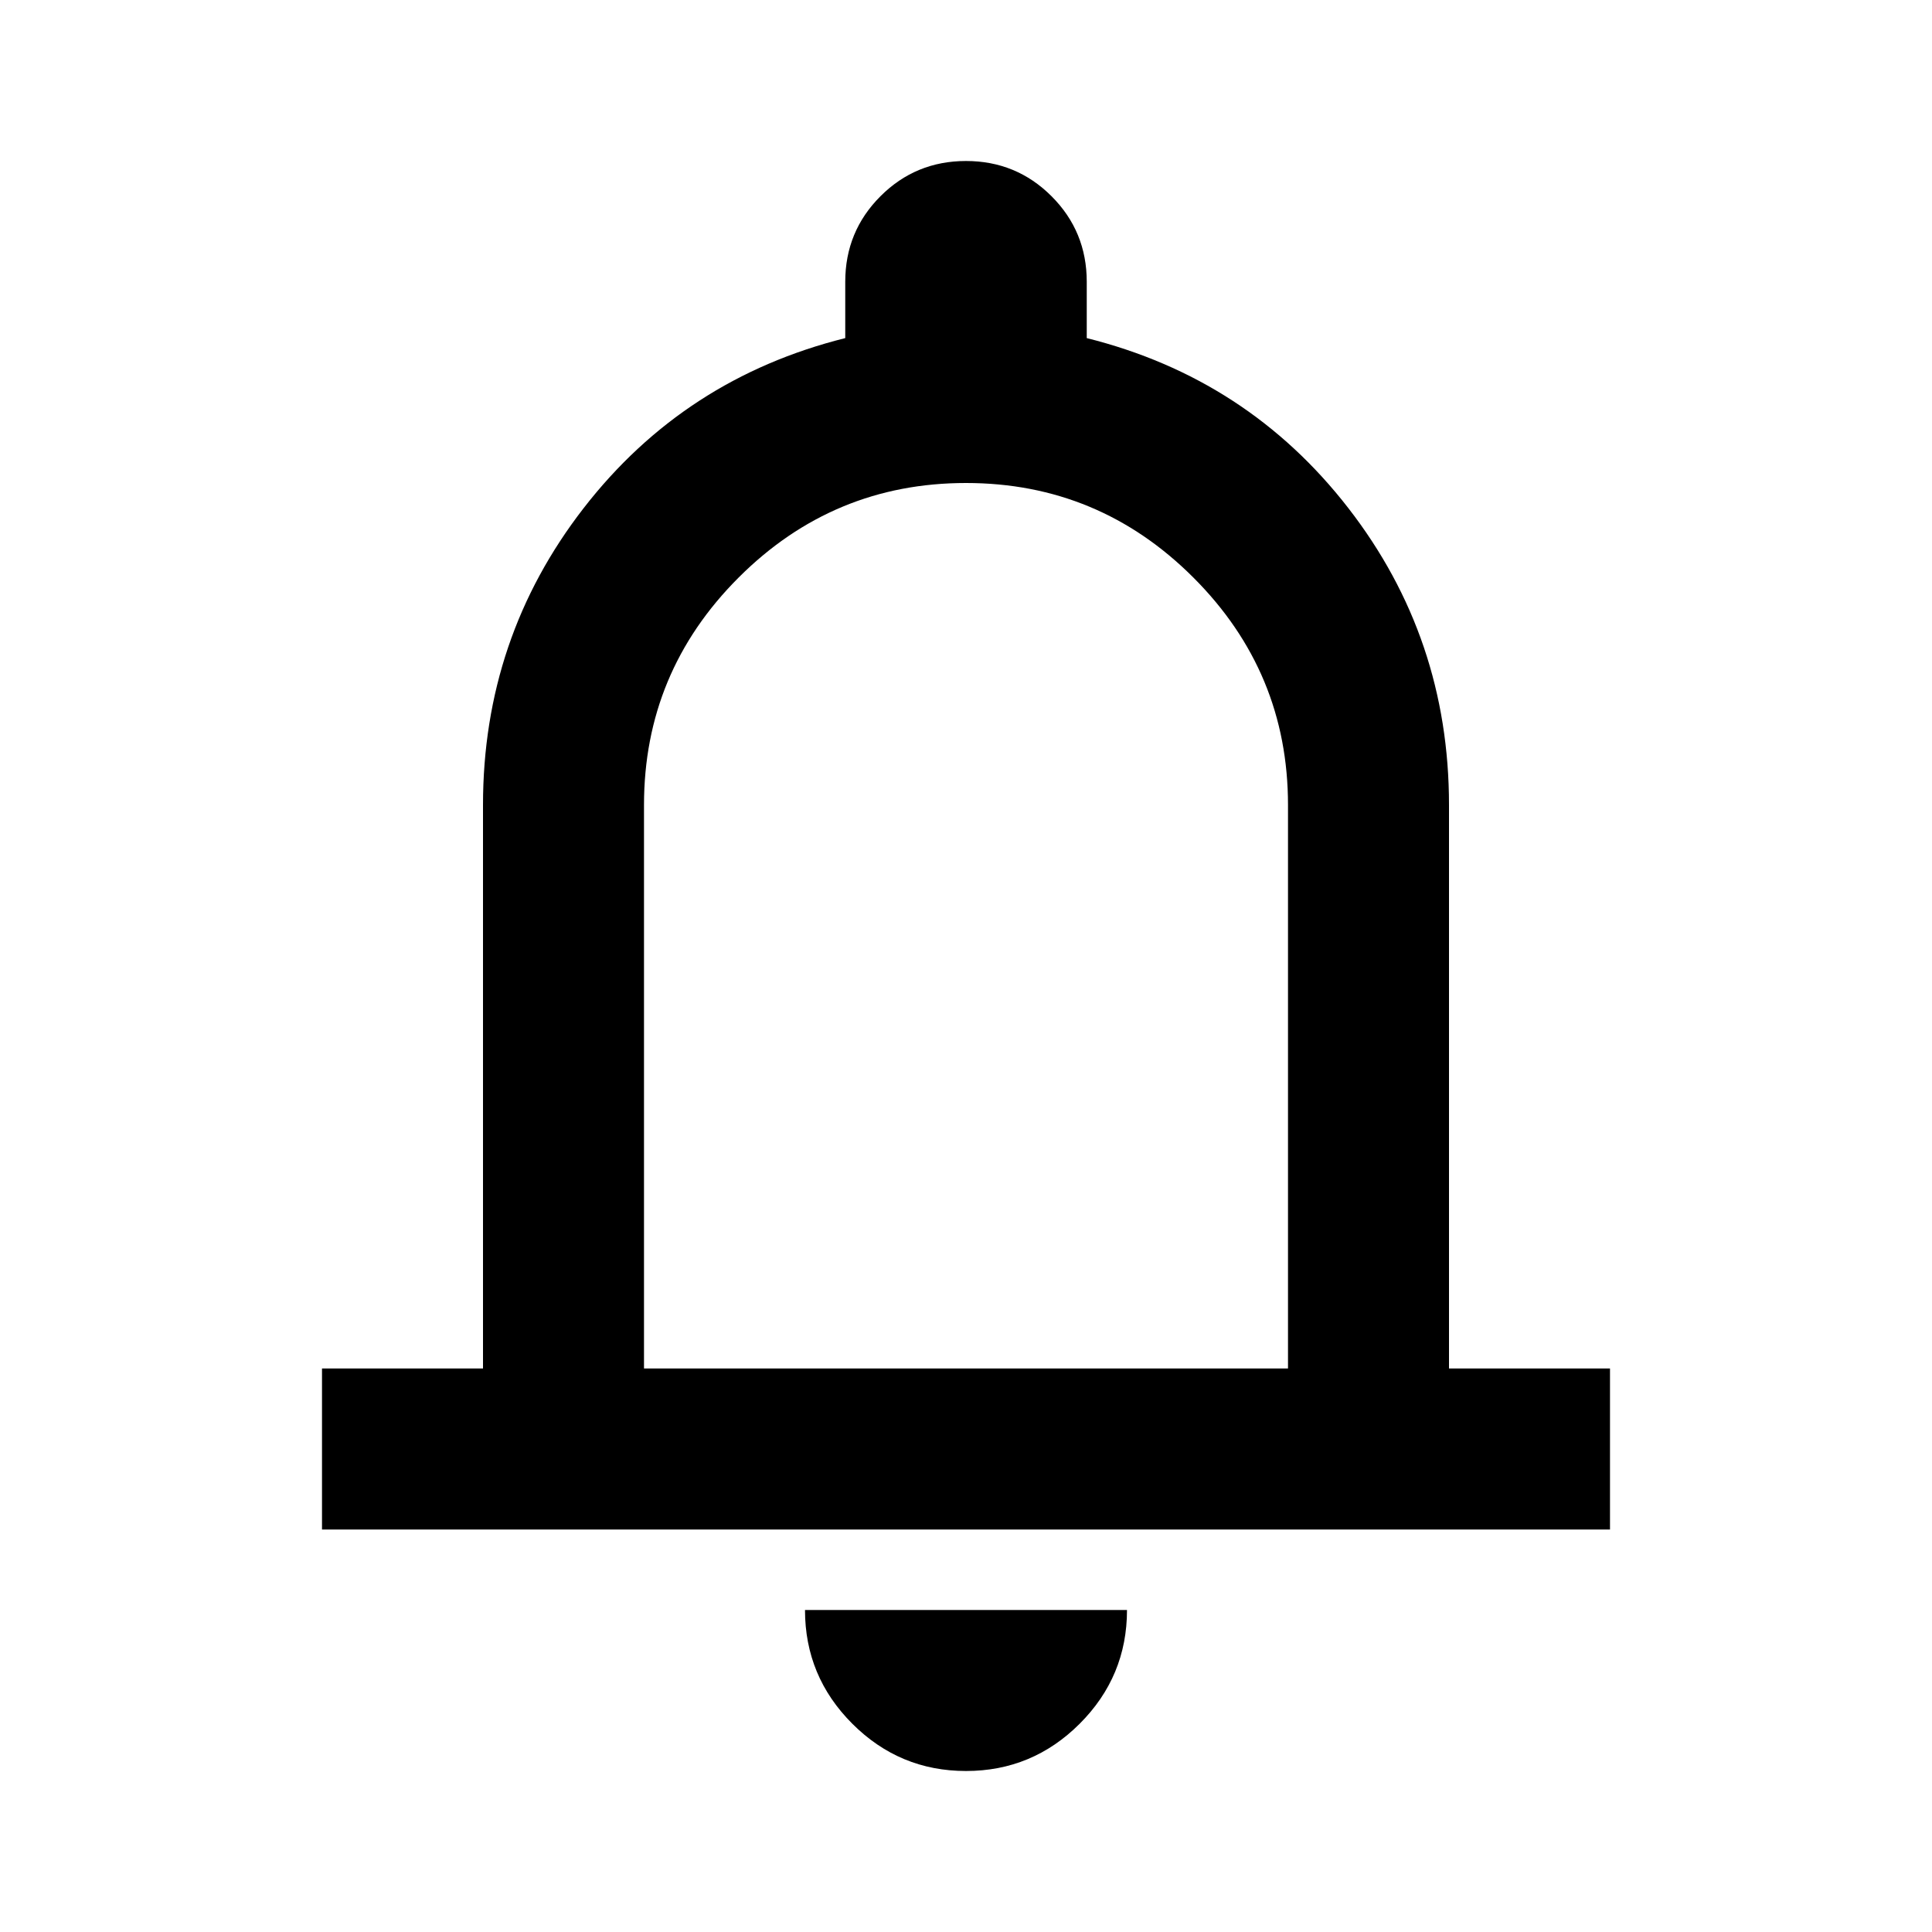
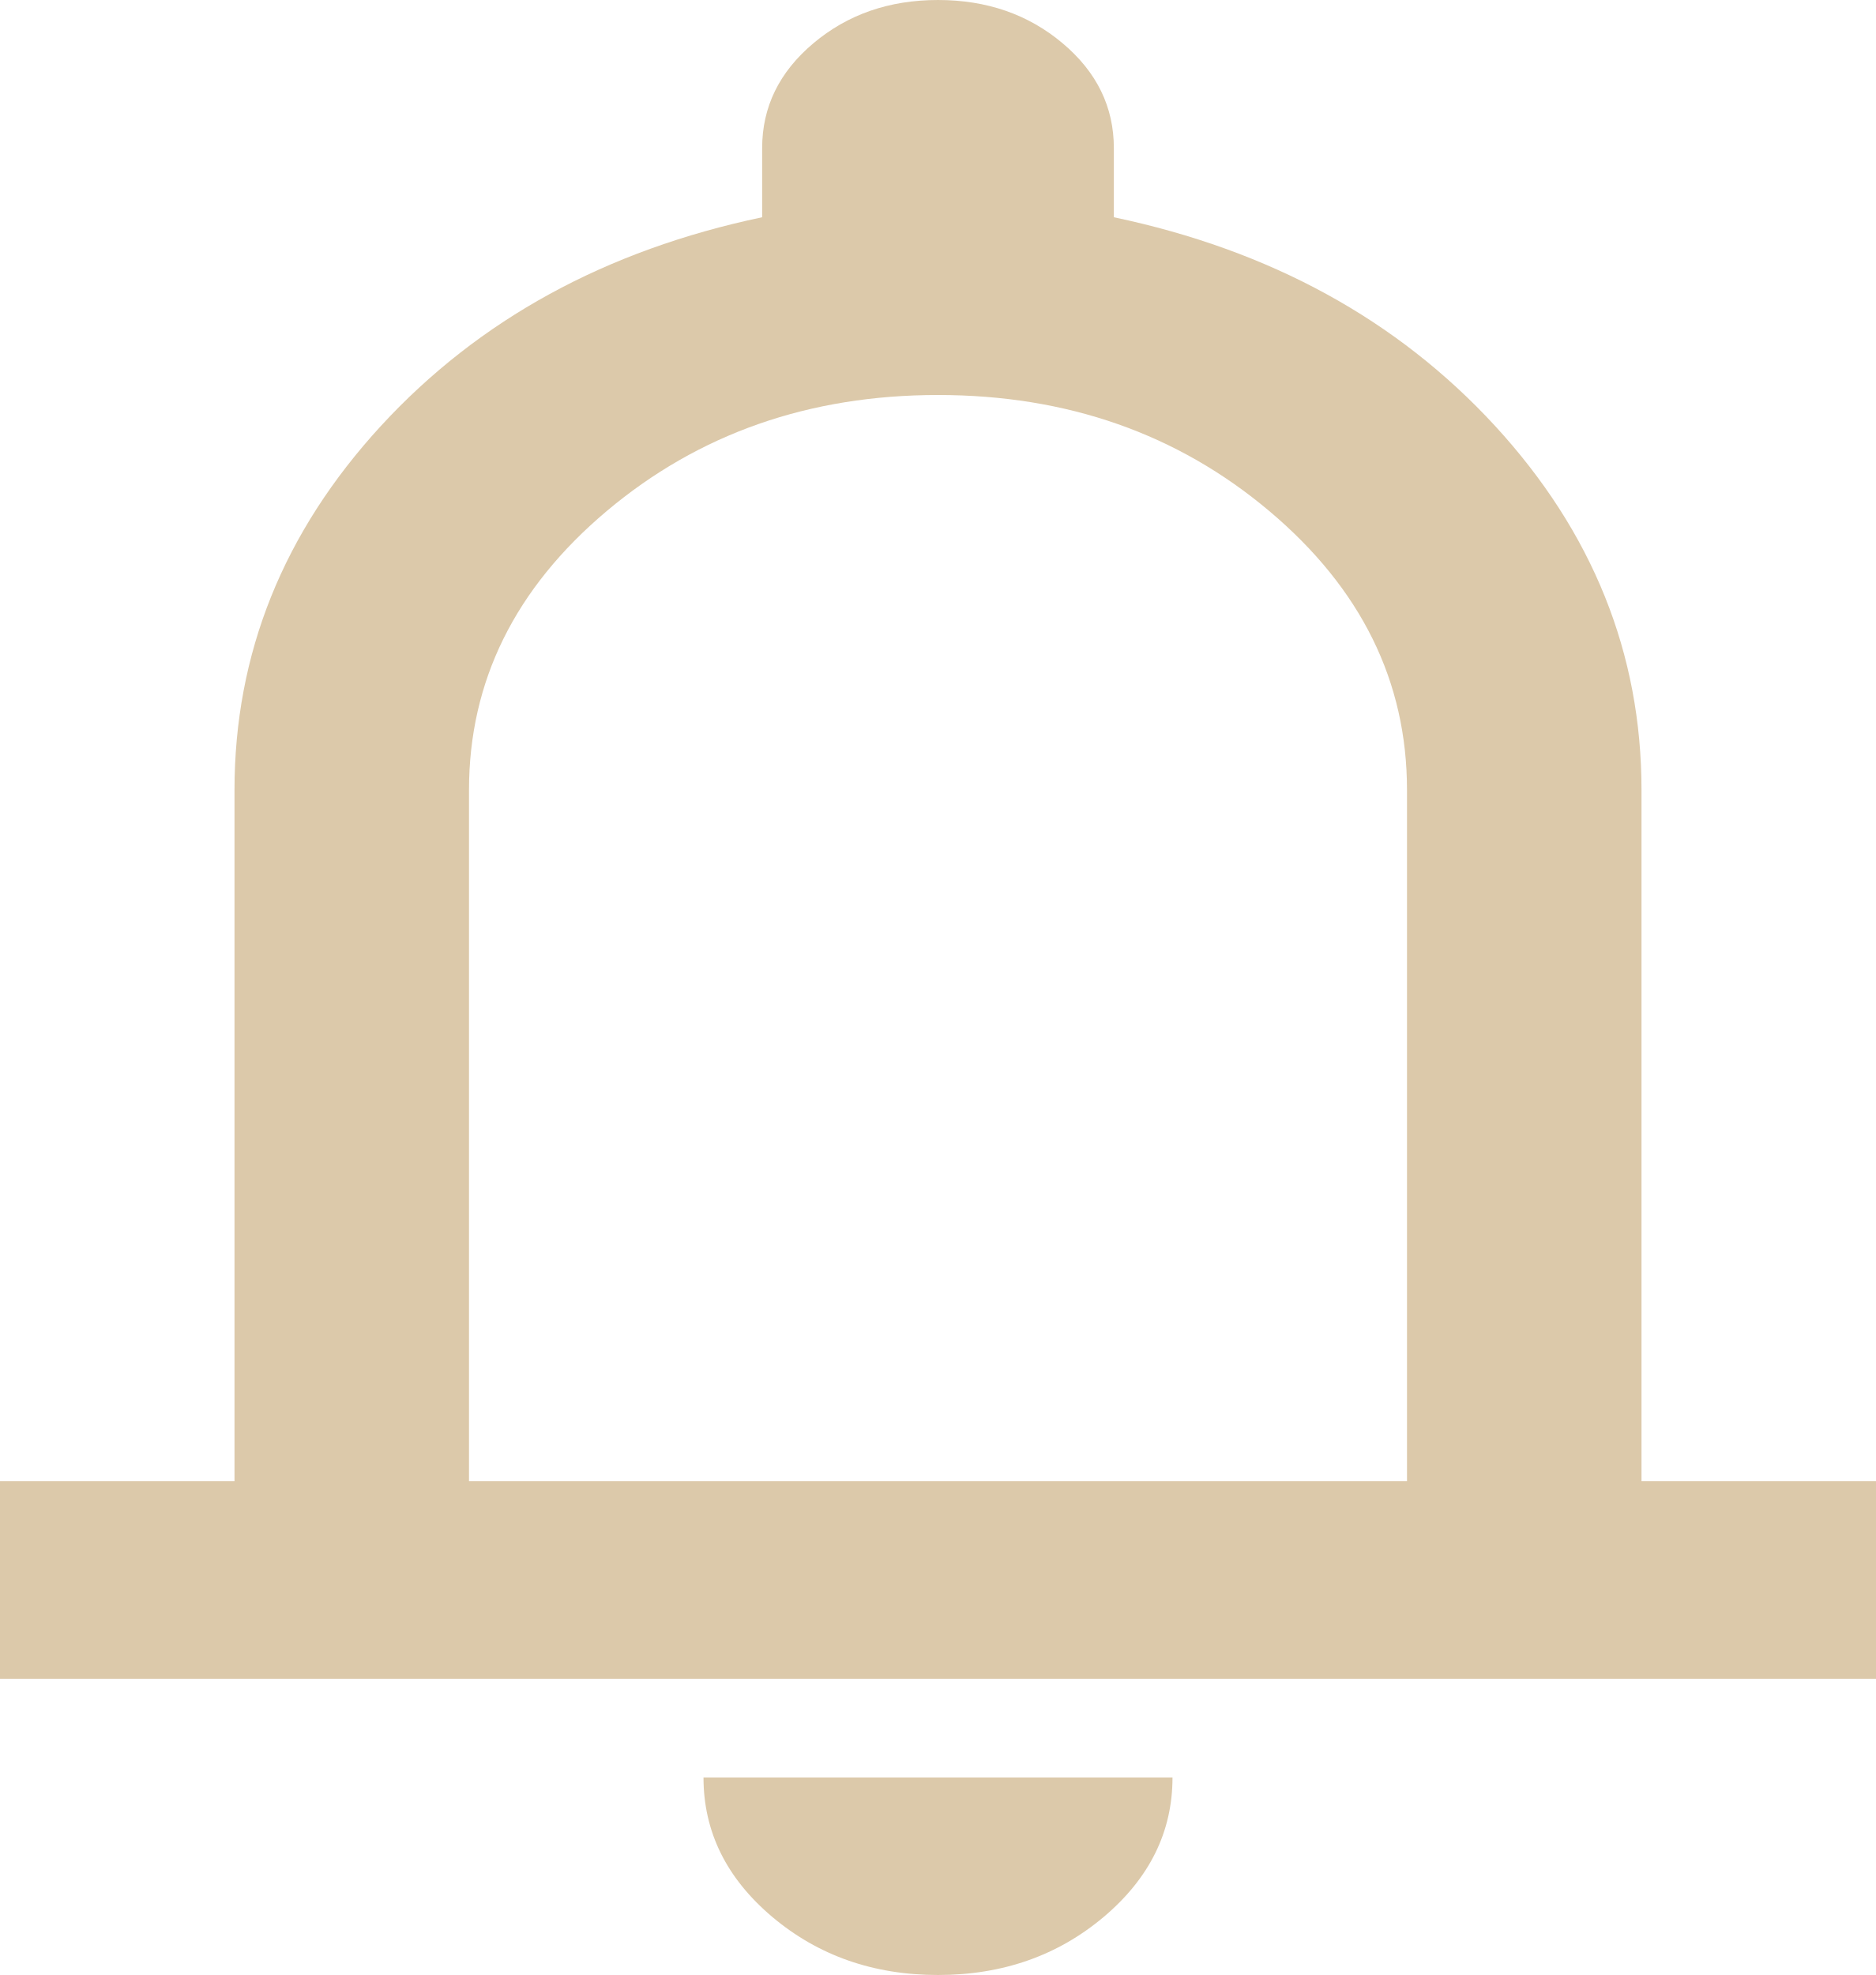
- <svg xmlns="http://www.w3.org/2000/svg" height="24" viewBox="0 -960 960 960" width="24">
-   <path d="M160-200v-80h80v-280q0-83 50-147.5T420-792v-28q0-25 17.5-42.5T480-880q25 0 42.5 17.5T540-820v28q80 20 130 84.5T720-560v280h80v80H160Zm320-300Zm0 420q-33 0-56.5-23.5T400-160h160q0 33-23.5 56.5T480-80ZM320-280h320v-280q0-66-47-113t-113-47q-66 0-113 47t-47 113v280Z" />
+ <svg xmlns="http://www.w3.org/2000/svg" width="19" height="20" viewBox="0 0 19 20" fill="none">
+   <path d="M0 17V15H2.375V8C2.375 6.617 2.87 5.388 3.859 4.312C4.849 3.237 6.135 2.533 7.719 2.2V1.5C7.719 1.083 7.892 0.729 8.238 0.438C8.585 0.146 9.005 0 9.5 0C9.995 0 10.415 0.146 10.762 0.438C11.108 0.729 11.281 1.083 11.281 1.5V2.2C12.865 2.533 14.151 3.237 15.141 4.312C16.13 5.388 16.625 6.617 16.625 8V15H19V17H0ZM9.5 20C8.847 20 8.288 19.804 7.823 19.413C7.358 19.021 7.125 18.55 7.125 18H11.875C11.875 18.55 11.642 19.021 11.177 19.413C10.712 19.804 10.153 20 9.5 20ZM4.75 15H14.25V8C14.25 6.9 13.785 5.958 12.855 5.175C11.925 4.392 10.806 4 9.5 4C8.194 4 7.076 4.392 6.145 5.175C5.215 5.958 4.75 6.9 4.75 8V15Z" fill="#DCC9AA" />
</svg>
